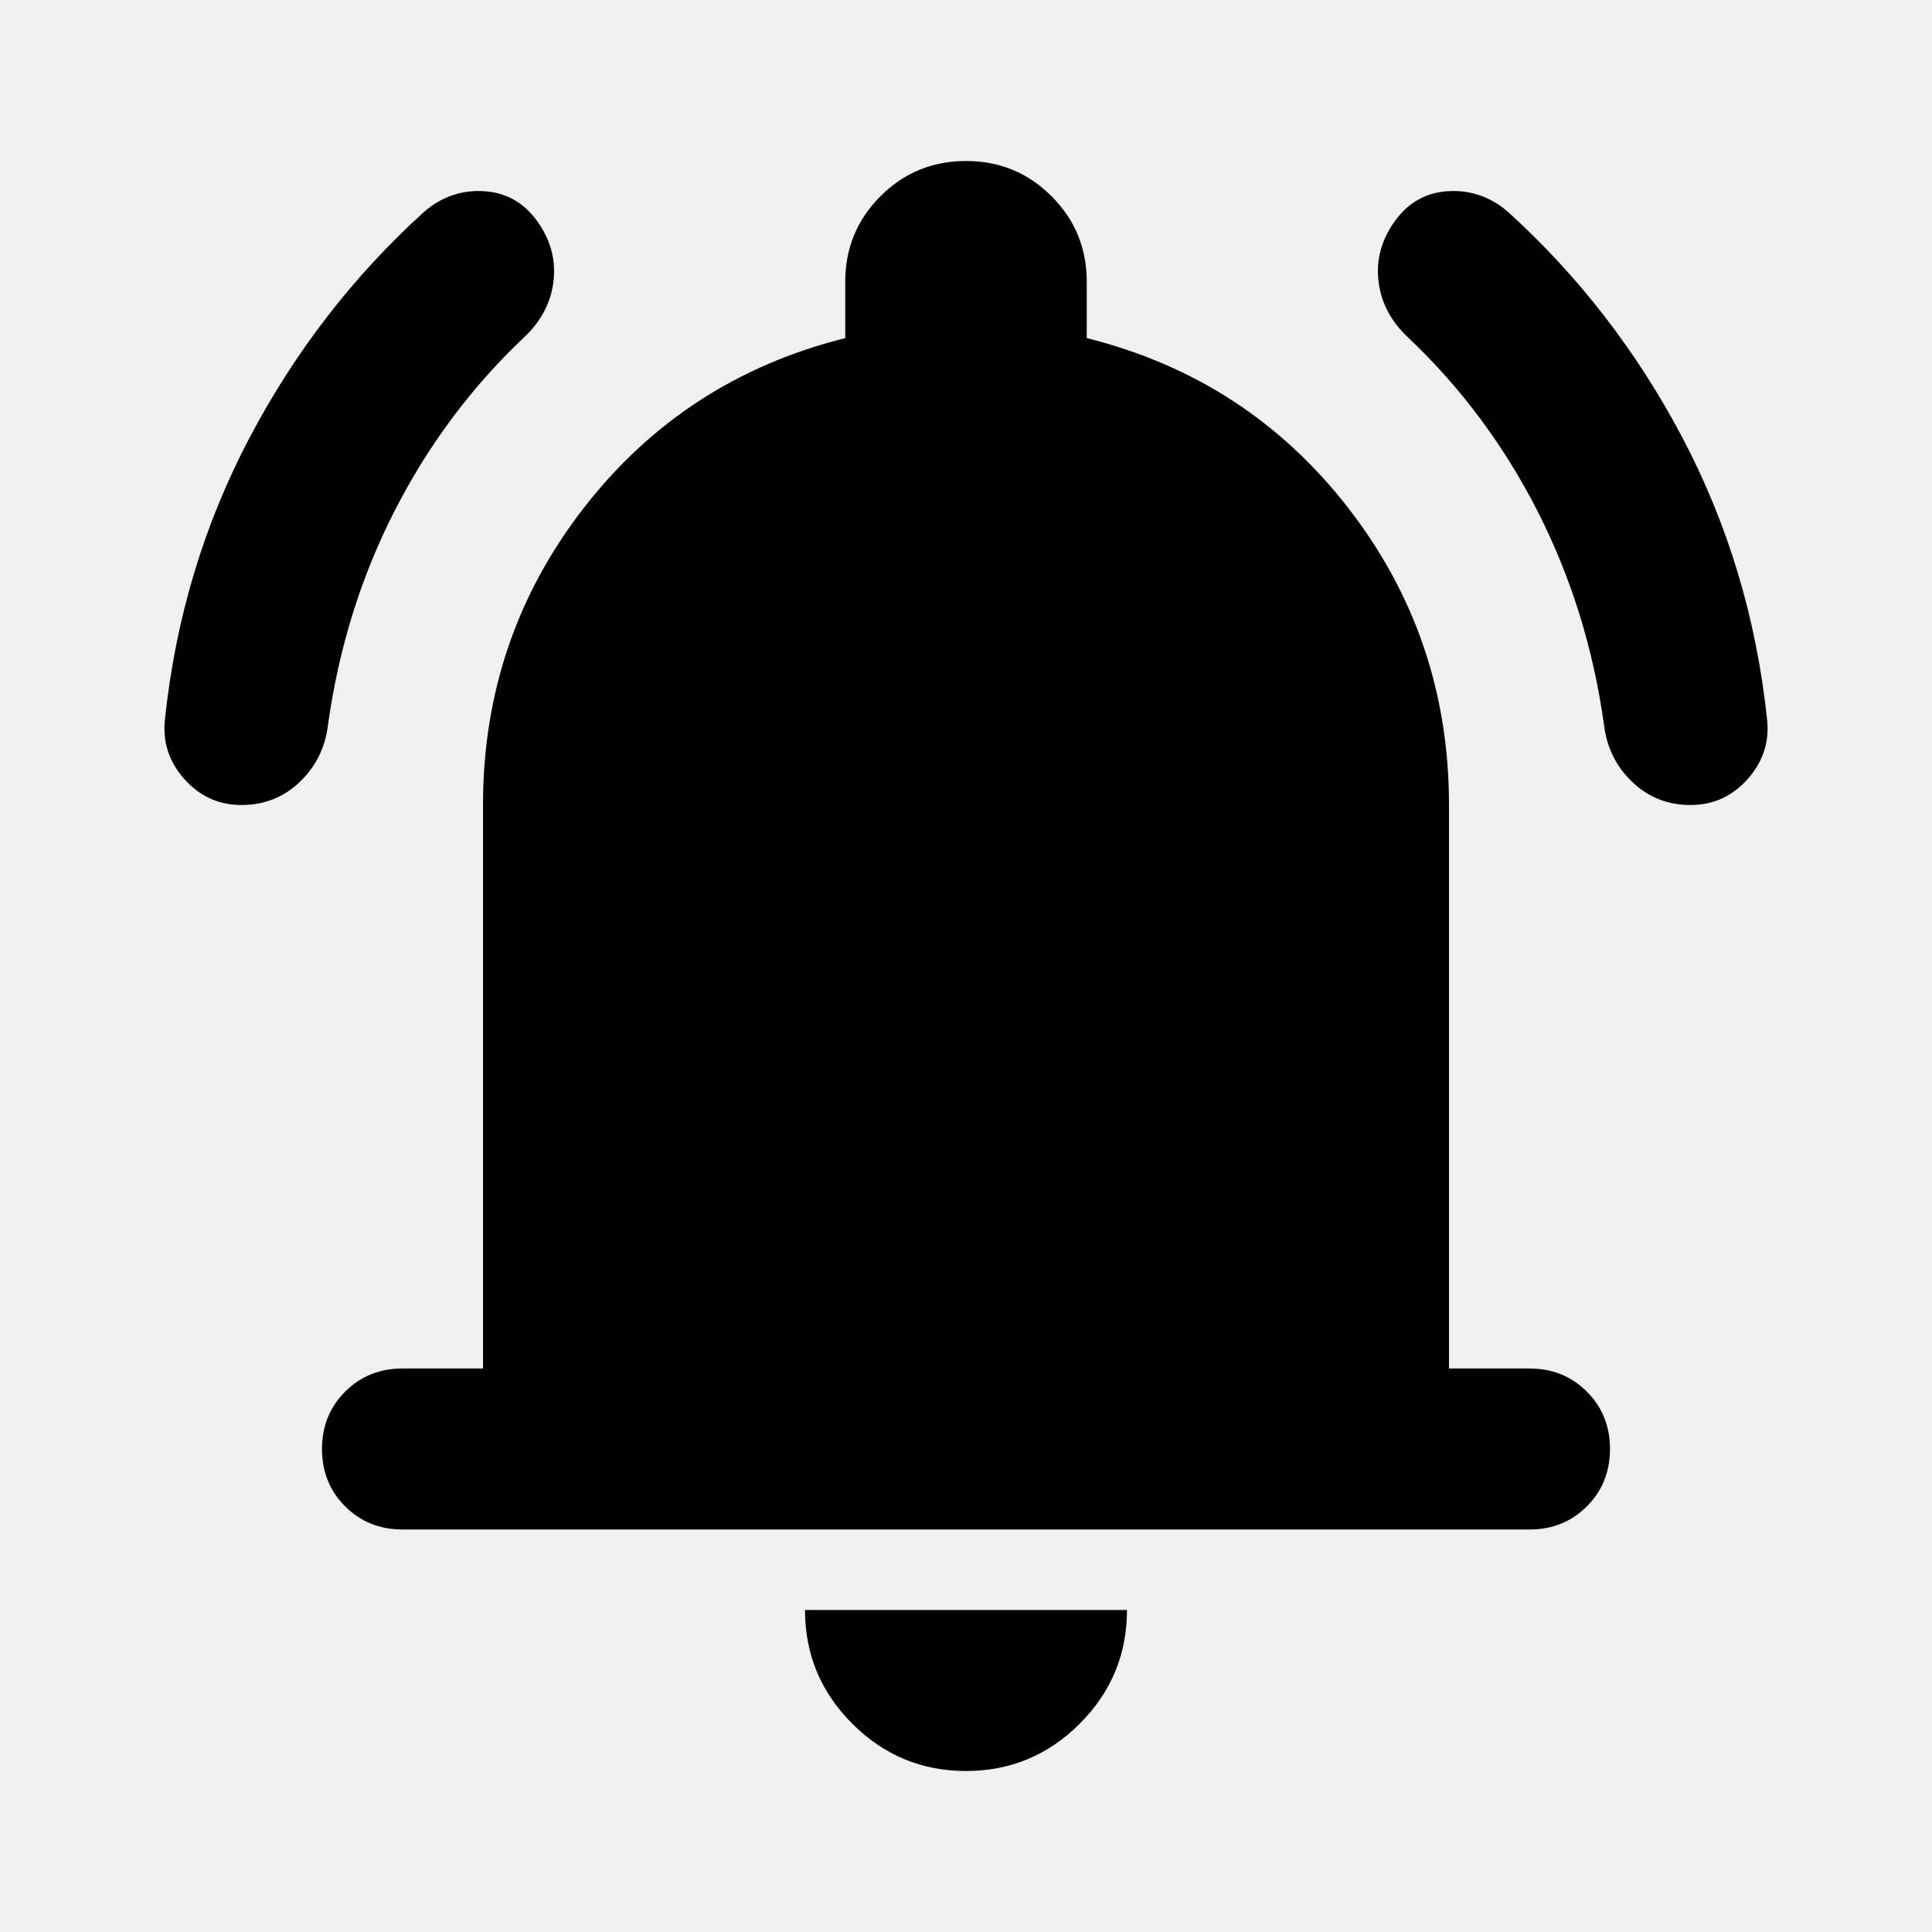
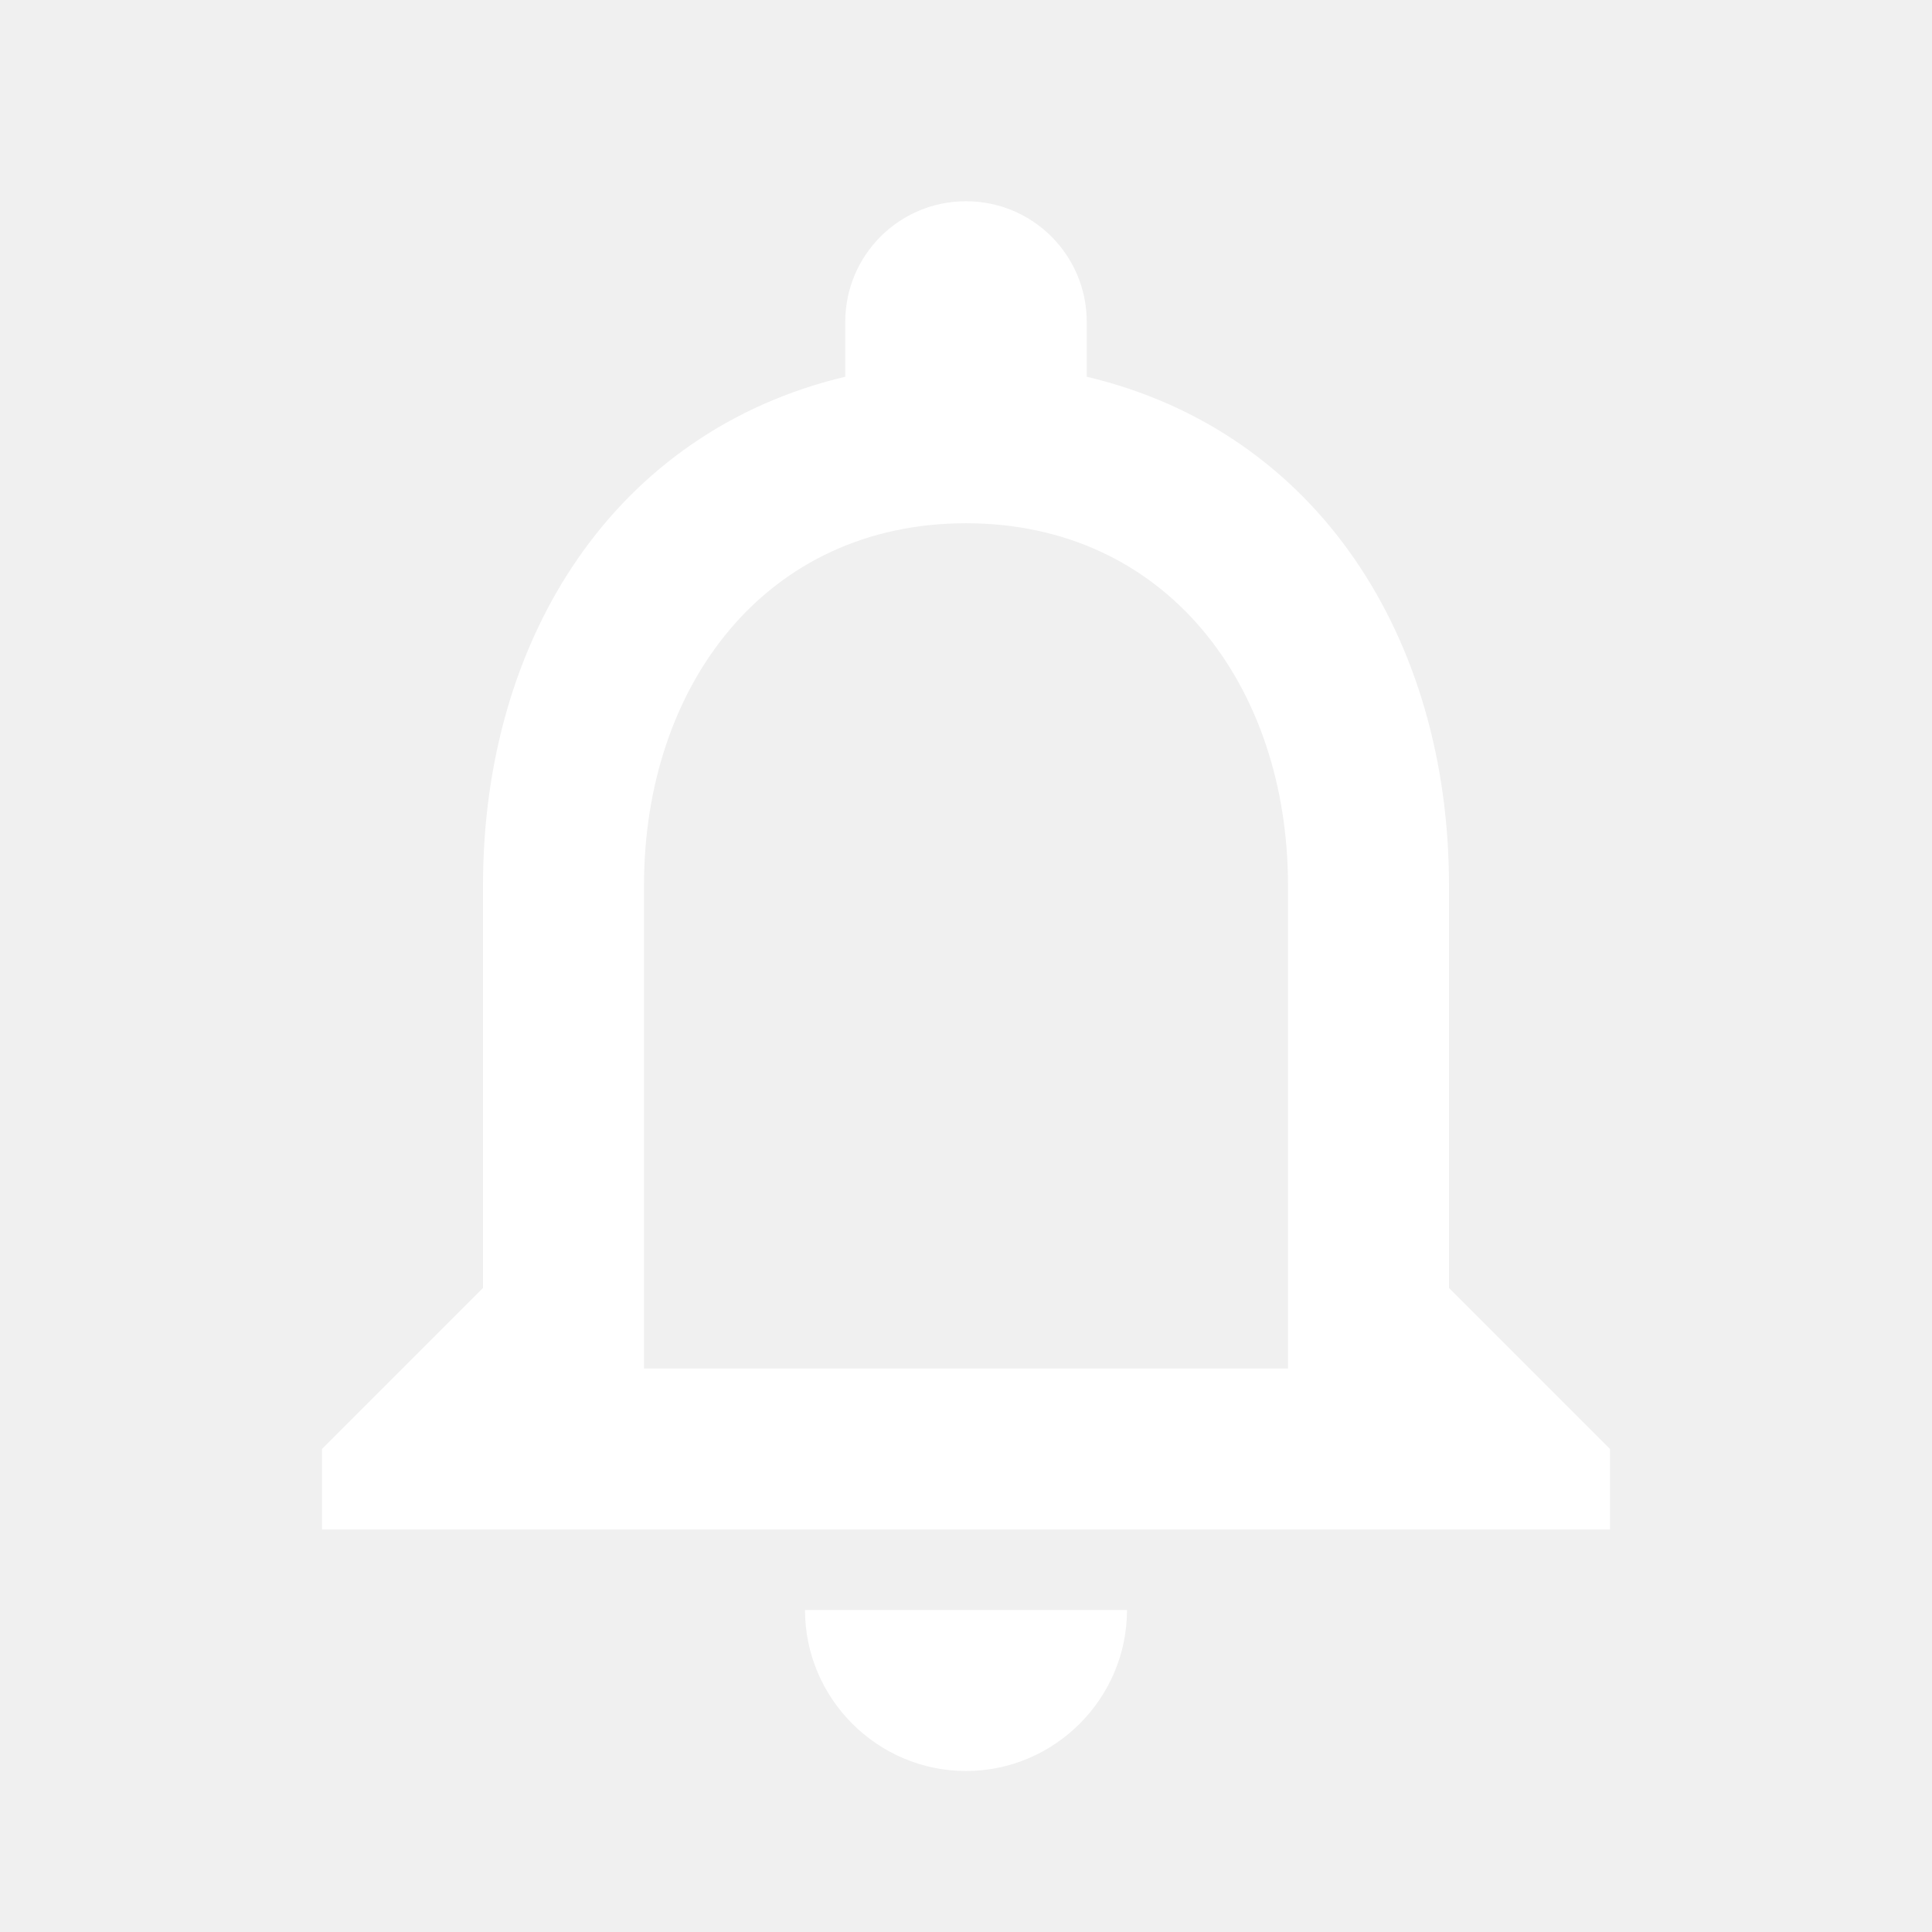
- <svg xmlns="http://www.w3.org/2000/svg" height="24" viewBox="0 -960 960 960" width="24">
-   <path d="M200-200q-17 0-28.5-11.5T160-240q0-17 11.5-28.5T200-280h40v-280q0-83 50-147.5T420-792v-28q0-25 17.5-42.5T480-880q25 0 42.5 17.5T540-820v28q80 20 130 84.5T720-560v280h40q17 0 28.5 11.5T800-240q0 17-11.5 28.5T760-200H200ZM480-80q-33 0-56.5-23.5T400-160h160q0 33-23.5 56.5T480-80ZM120-560q-17 0-28.5-13T82-603q8-75 42-139.5T211-855q13-11 29.5-10t26.5 15q10 14 8 30t-15 28q-39 37-64 86t-33 106q-2 17-14 28.5T120-560Zm720 0q-17 0-29-11.5T797-600q-8-57-33-106t-64-86q-13-12-15-28t8-30q10-14 26.5-15t29.5 10q53 48 87 112.5T878-603q2 17-9.5 30T840-560Z" />
+ <svg xmlns="http://www.w3.org/2000/svg" width="24" height="24" viewBox="0 0 24 24">
+   <path fill="#ffffff" d="M12 22c1.1 0 2-.9 2-2h-4c0 1.1.9 2 2 2zm6-6v-5c0-3.07-1.63-5.64-4.5-6.32V4c0-.83-.67-1.5-1.5-1.5s-1.5.67-1.5 1.5v.68C7.64 5.36 6 7.92 6 11v5l-2 2v1h16v-1l-2-2zm-2 1H8v-6c0-2.48 1.51-4.5 4-4.5s4 2.02 4 4.5v6z" />
</svg>
